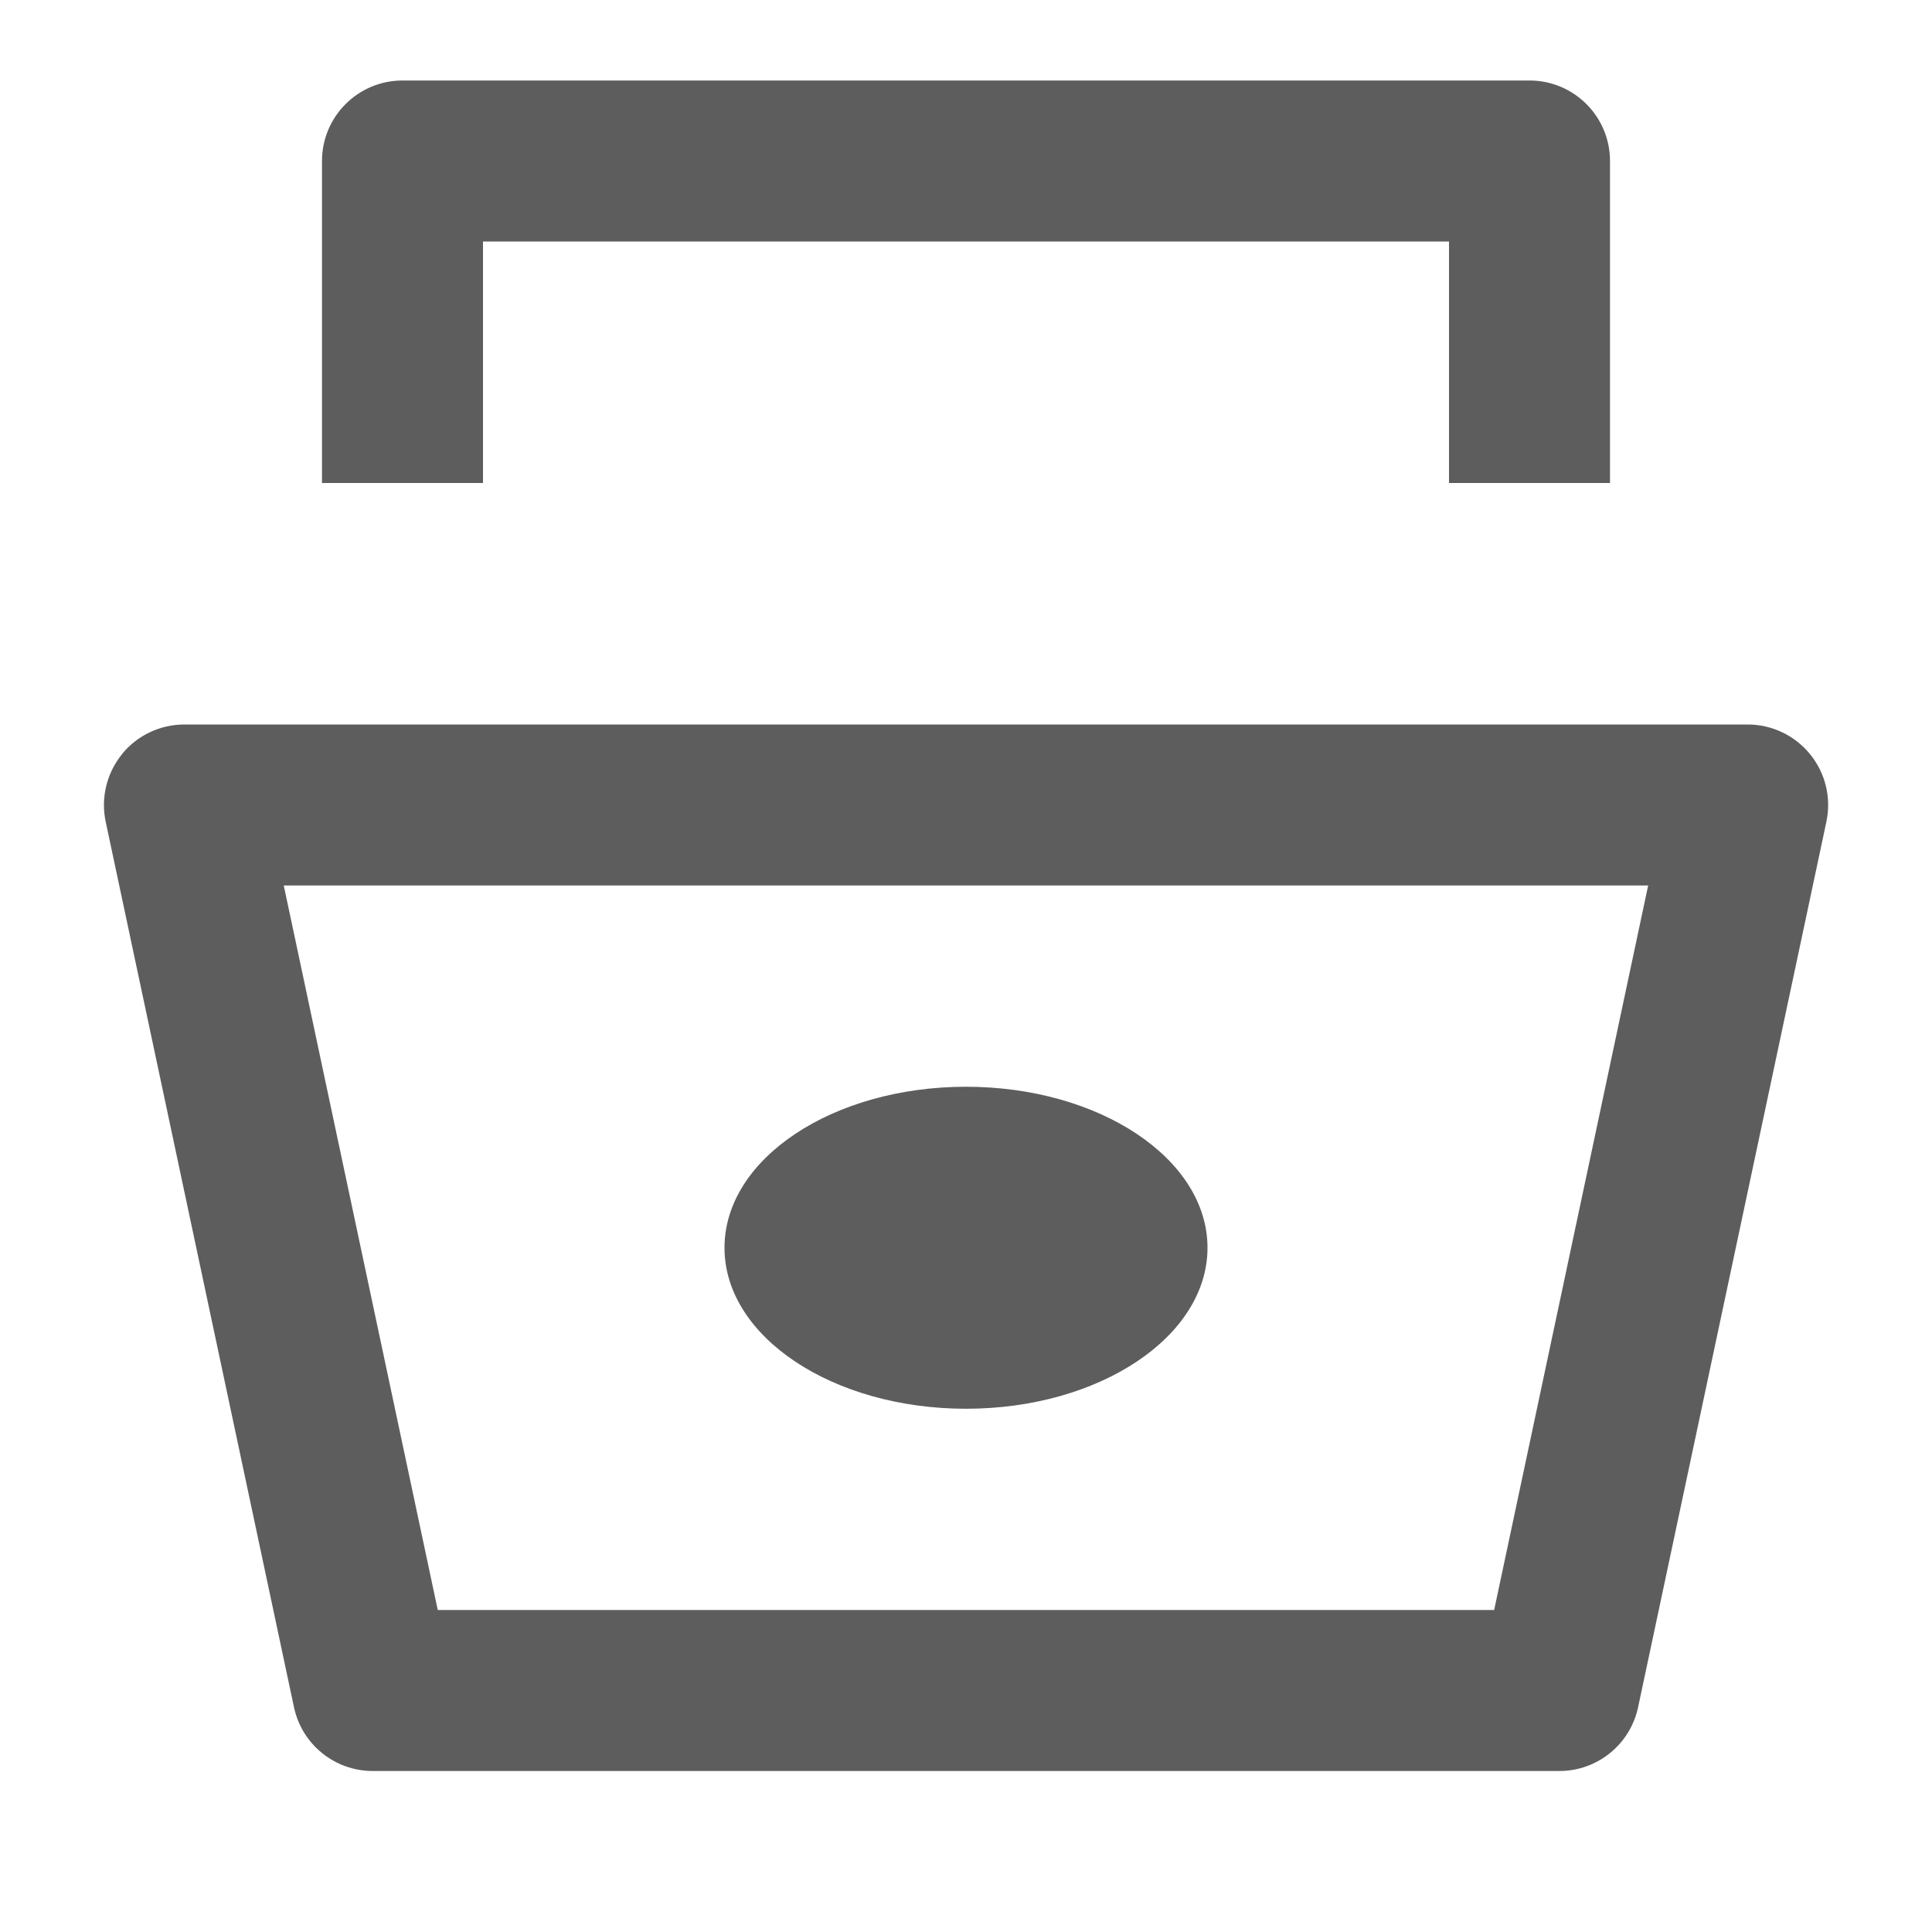
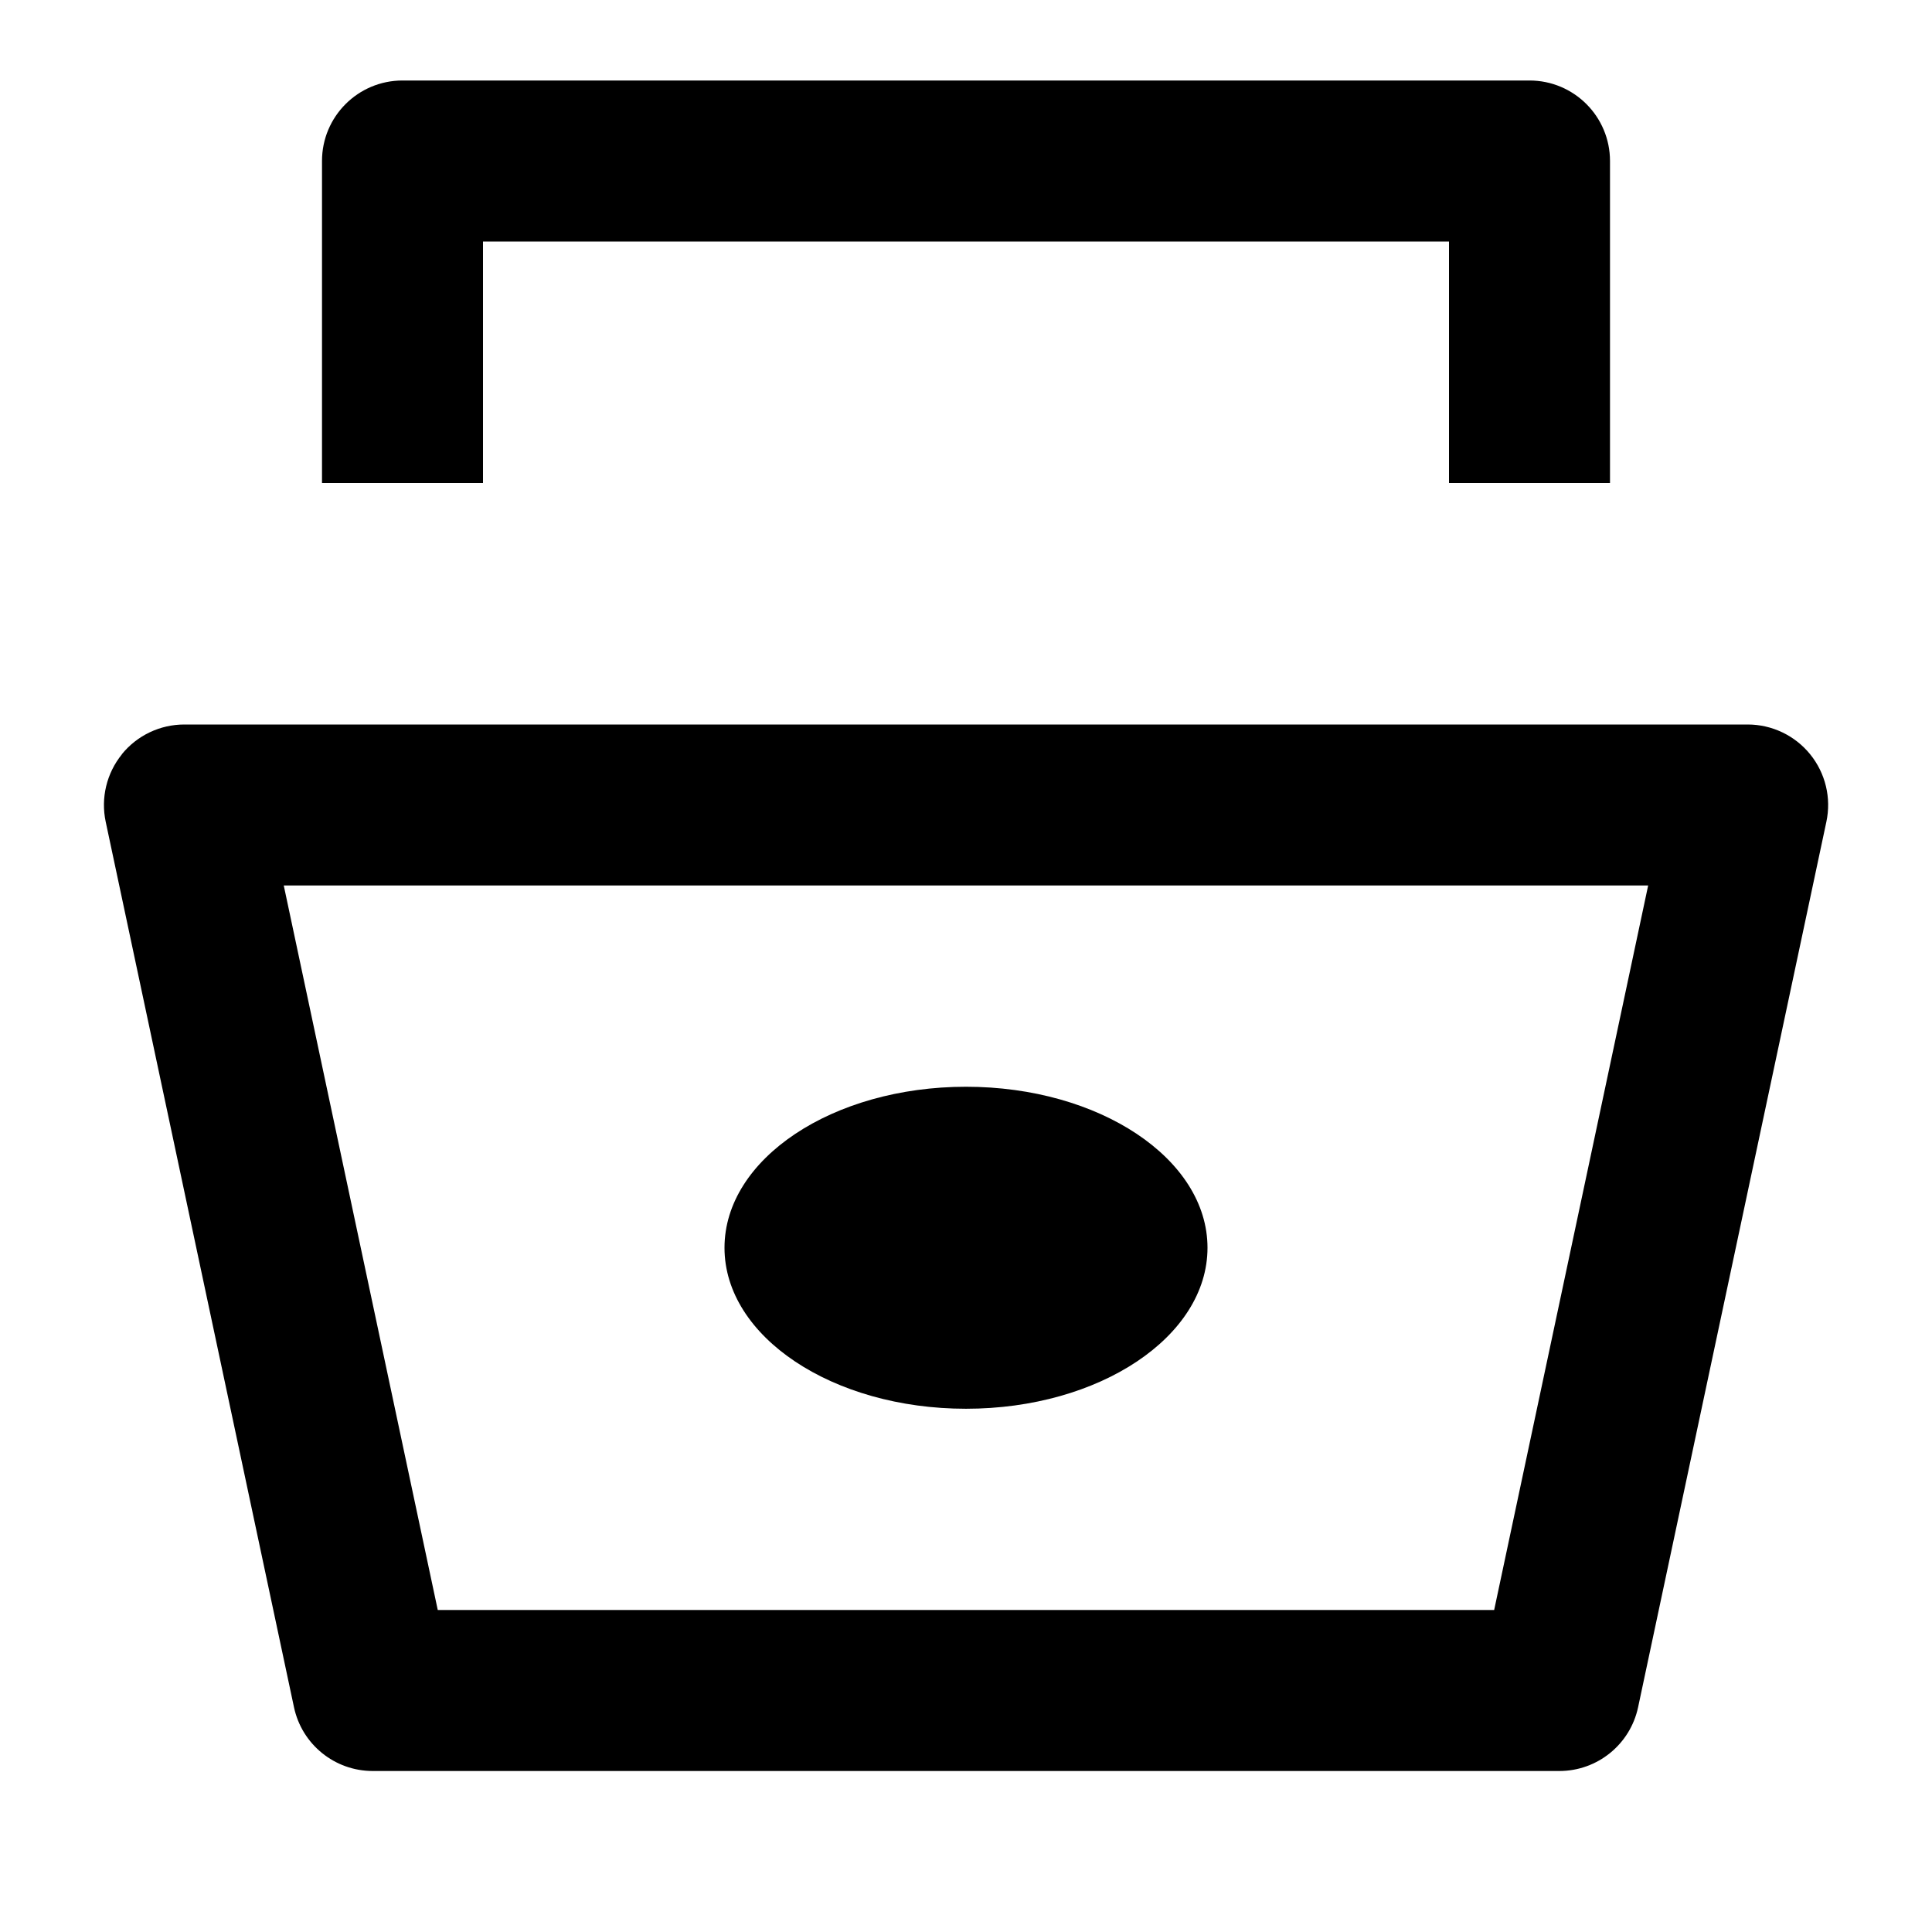
- <svg xmlns="http://www.w3.org/2000/svg" data-encore-id="icon" role="img" aria-hidden="true" class="e-9921-icon e-9921-baseline" viewBox="0 0 24 24" fill="#5d5d5d">
+ <svg xmlns="http://www.w3.org/2000/svg" data-encore-id="icon" role="img" aria-hidden="true" class="e-9921-icon e-9921-baseline" viewBox="0 0 24 24" fill="#000000">
  <path d="M15 15.5c0 1.105-1.343 2-3 2s-3-.895-3-2 1.343-2 3-2 3 .895 3 2z" />
-   <path d="M1.513 9.37A1 1 0 0 1 2.291 9h19.418a1 1 0 0 1 .979 1.208l-2.339 11a1 1 0 0 1-.978.792H4.63a1 1 0 0 1-.978-.792l-2.339-11a1 1 0 0 1 .201-.837zM3.525 11l1.913 9h13.123l1.913-9H3.525zM4 2a1 1 0 0 1 1-1h14a1 1 0 0 1 1 1v4h-2V3H6v3H4V2z" fill="#5d5d5d" />
+   <path d="M1.513 9.37A1 1 0 0 1 2.291 9h19.418a1 1 0 0 1 .979 1.208l-2.339 11a1 1 0 0 1-.978.792H4.63a1 1 0 0 1-.978-.792l-2.339-11a1 1 0 0 1 .201-.837zM3.525 11l1.913 9h13.123l1.913-9H3.525zM4 2a1 1 0 0 1 1-1h14a1 1 0 0 1 1 1v4h-2V3H6v3H4V2z" fill="#000000" />
</svg>
